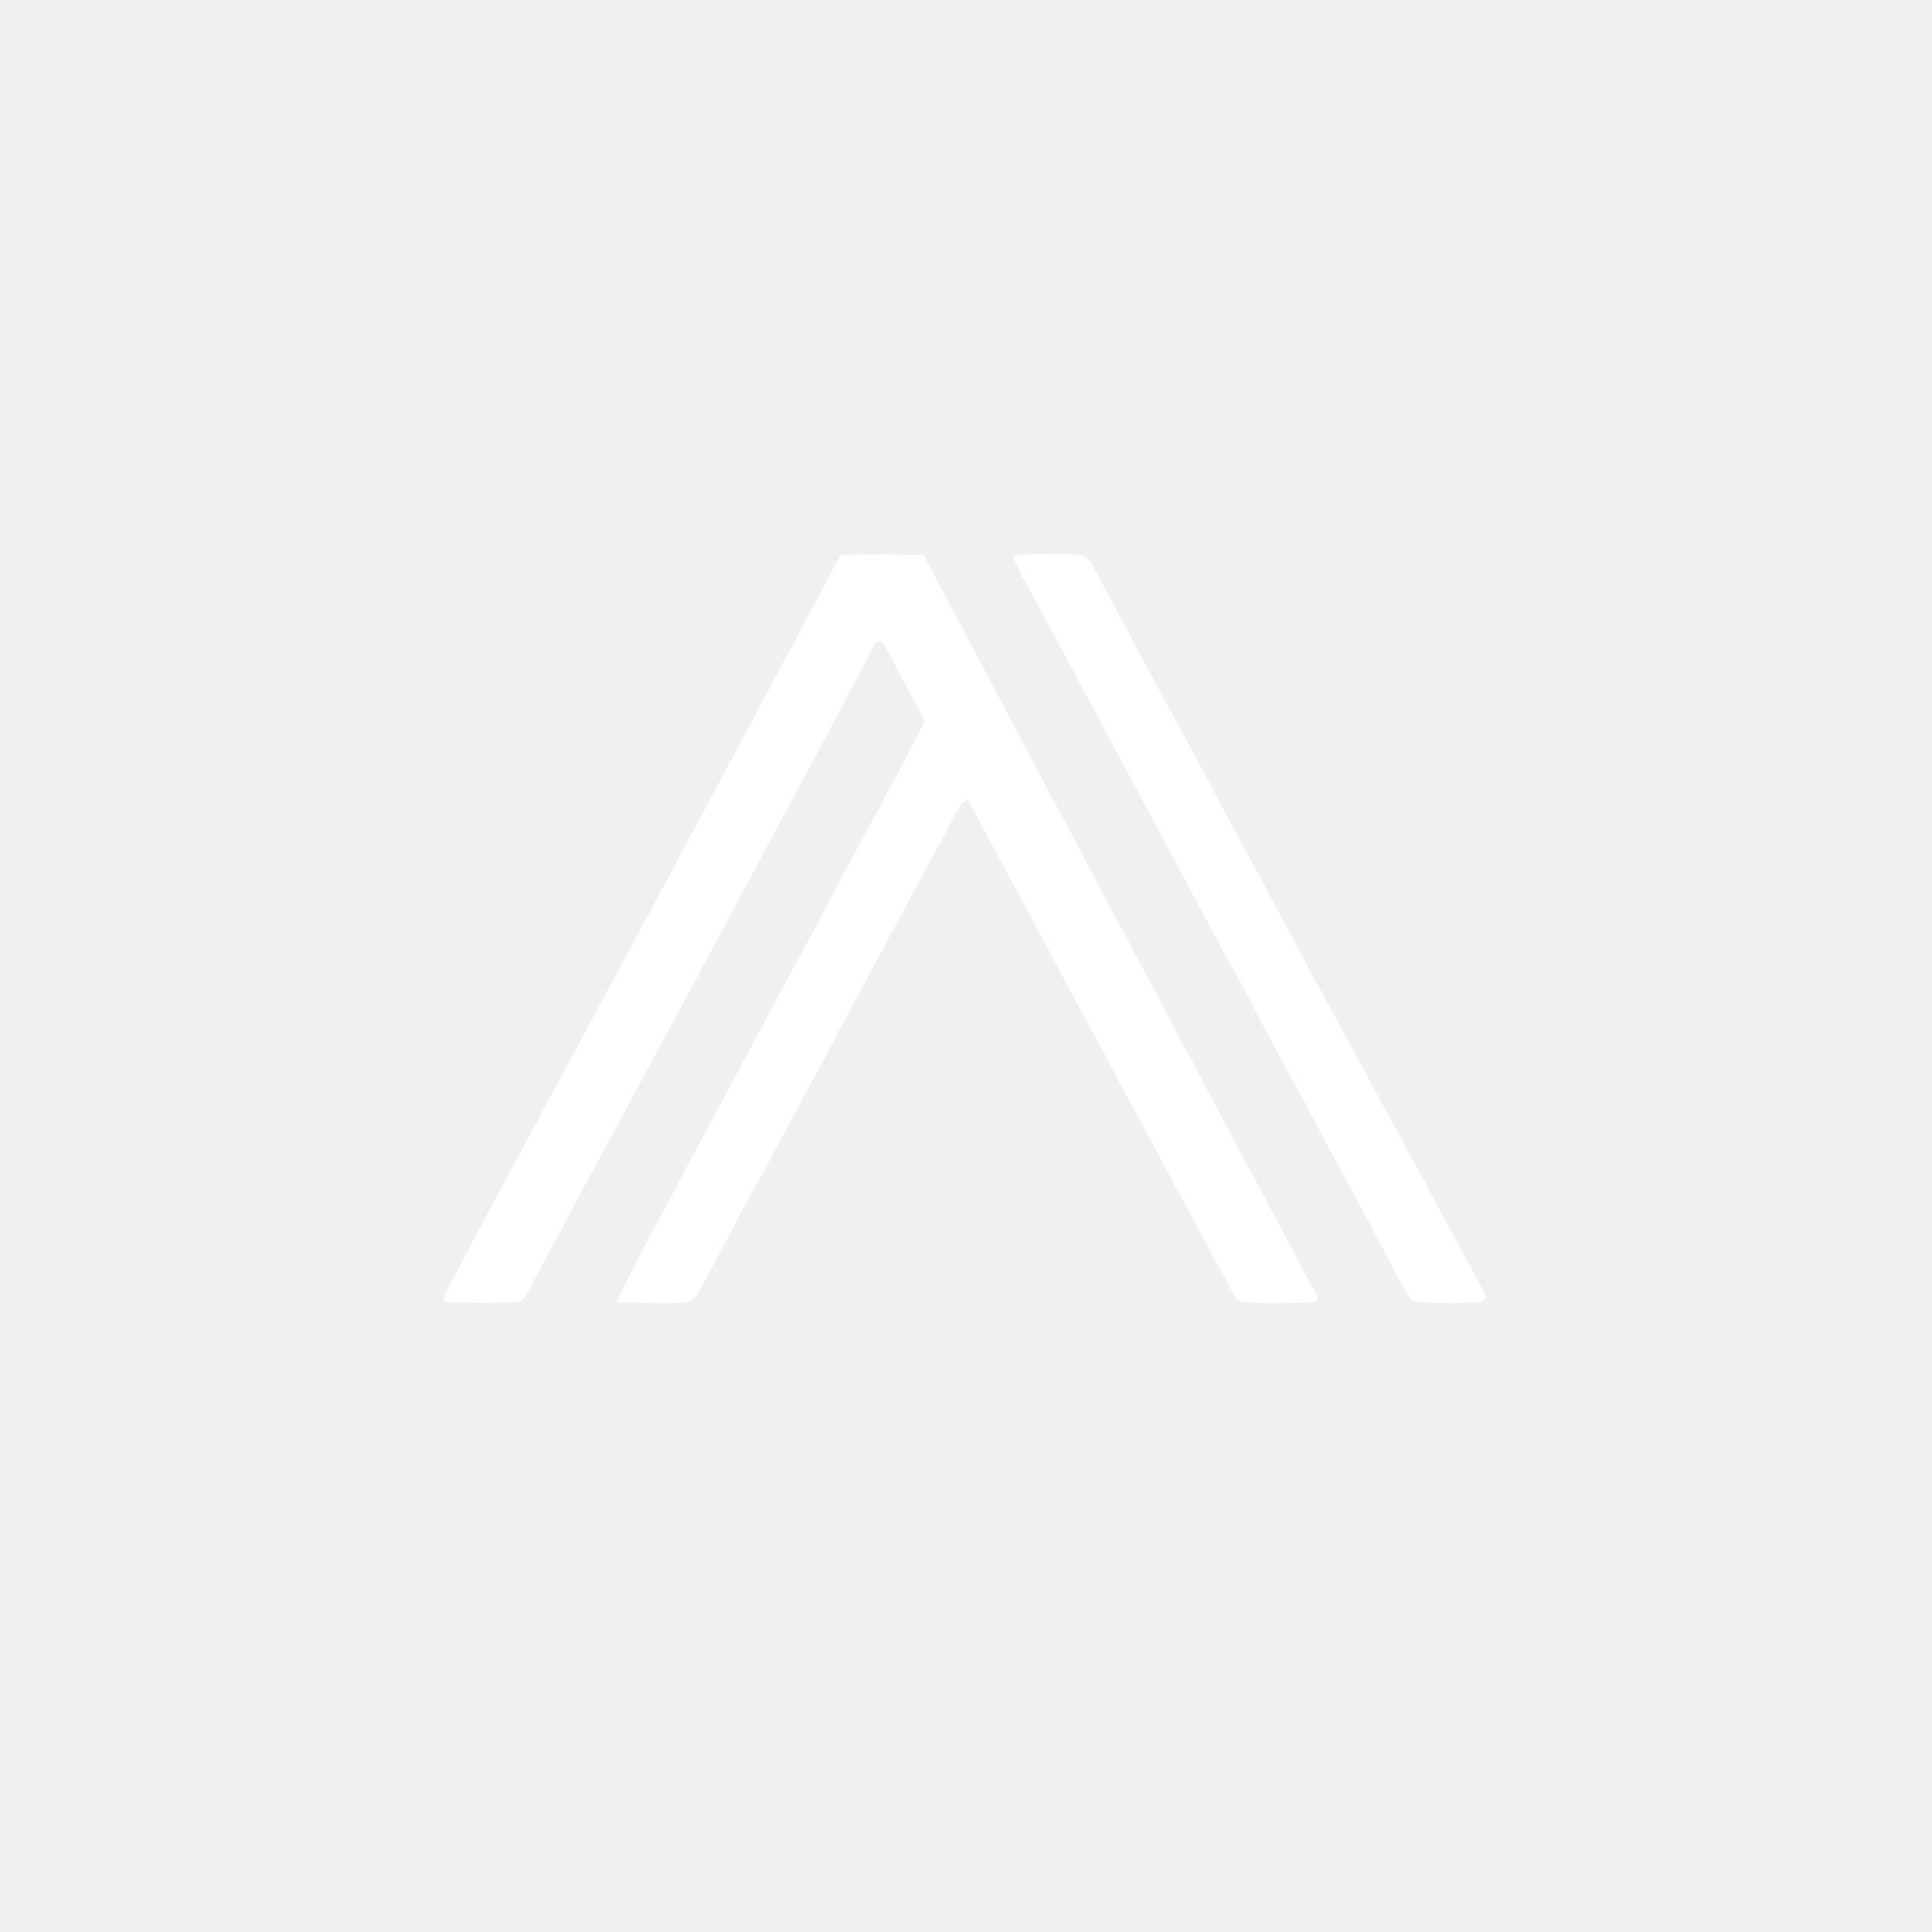
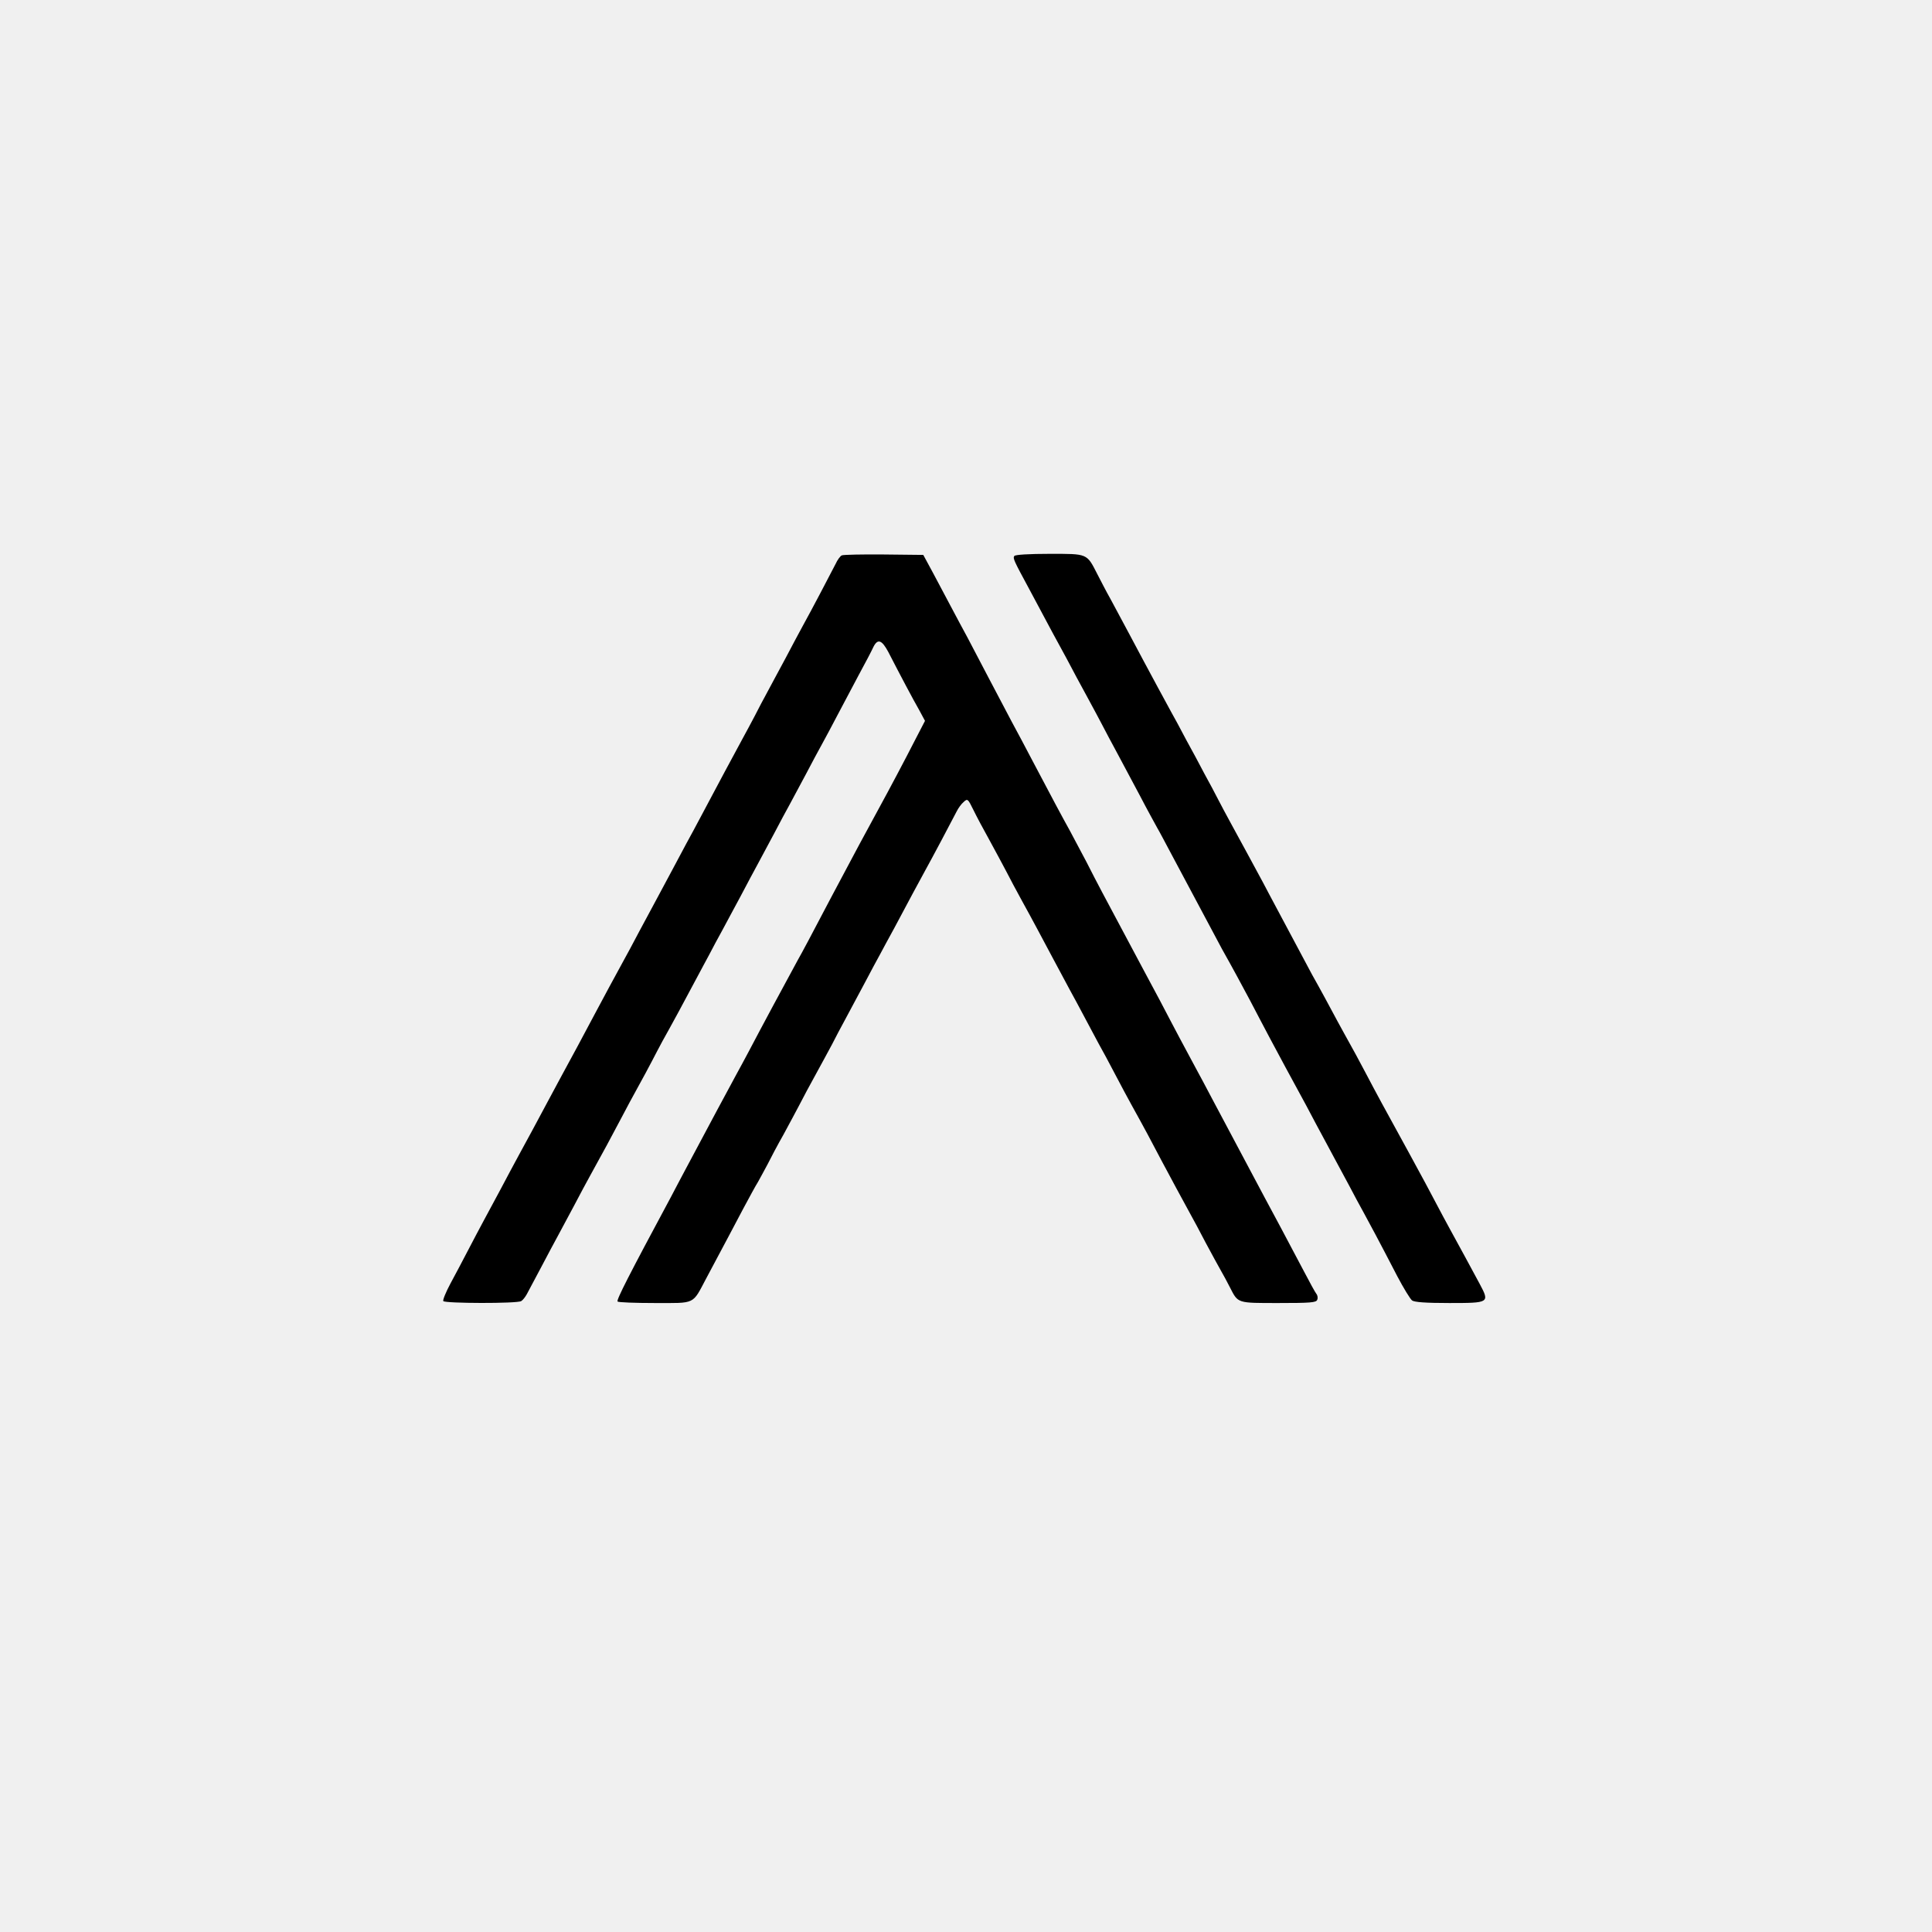
- <svg xmlns="http://www.w3.org/2000/svg" version="1.0" width="900pt" height="900pt" viewBox="0 0 900 900" preserveAspectRatio="xMidYMid meet">
-   <g transform="translate(0,900) scale(0.1,-0.1)" fill="#ffffff" stroke="none">
-     <path d="M3922 6413 c-7 -2 -21 -21 -30 -41 -22 -43 -112 -215 -152 -287 -15 -27 -51 -95 -80 -150 -30 -55 -68 -127 -86 -160 -18 -33 -44 -82 -58 -110 -14 -27 -41 -77 -59 -110 -34 -62 -120 -223 -190 -355 -22 -41 -53 -100 -70 -130 -16 -30 -45 -84 -64 -120 -19 -36 -49 -92 -67 -125 -18 -33 -56 -105 -86 -160 -29 -55 -62 -117 -74 -138 -48 -87 -85 -157 -136 -252 -29 -55 -65 -122 -80 -150 -51 -94 -103 -190 -143 -265 -22 -41 -52 -97 -67 -125 -33 -61 -88 -161 -148 -275 -25 -47 -60 -112 -78 -145 -18 -33 -51 -96 -74 -140 -23 -44 -59 -113 -81 -153 -22 -41 -37 -78 -34 -83 8 -11 345 -12 363 0 7 4 19 19 26 32 7 13 37 69 66 124 29 55 65 123 80 150 15 28 49 91 75 140 26 50 60 113 75 140 69 125 91 166 138 255 27 52 66 124 86 160 20 36 48 88 62 115 14 28 37 70 50 95 14 25 49 88 77 140 28 52 65 122 83 155 18 33 44 83 59 110 14 28 41 77 59 110 18 33 56 105 86 160 29 55 65 123 80 150 15 28 49 91 75 140 26 50 60 113 75 140 15 28 49 91 75 140 26 50 60 113 75 140 15 28 48 88 72 135 25 47 69 130 98 185 30 55 61 114 69 132 20 39 39 32 69 -24 55 -107 117 -224 143 -269 l28 -52 -43 -83 c-50 -98 -127 -243 -166 -314 -43 -78 -142 -262 -228 -425 -96 -183 -136 -258 -156 -293 -62 -114 -164 -303 -229 -427 -16 -30 -40 -75 -54 -100 -30 -55 -138 -256 -241 -450 -19 -36 -49 -92 -66 -125 -195 -363 -256 -482 -249 -488 3 -4 81 -7 173 -7 193 0 174 -9 240 115 94 177 125 234 172 324 28 52 58 108 69 125 10 17 29 54 44 81 14 28 47 91 75 140 27 50 61 113 75 140 14 28 48 91 75 140 28 50 61 113 76 140 14 28 40 77 58 110 18 33 59 110 91 170 32 61 66 124 75 140 9 17 38 71 65 120 71 133 114 214 145 270 29 52 124 231 147 276 7 14 21 34 32 43 18 17 20 15 45 -36 14 -29 48 -93 76 -143 27 -49 62 -115 78 -145 15 -30 48 -91 72 -135 52 -94 93 -172 148 -275 22 -41 56 -104 75 -140 20 -36 51 -94 70 -130 19 -36 48 -90 64 -120 17 -30 52 -95 78 -145 26 -49 60 -114 76 -142 66 -119 89 -163 139 -258 51 -95 88 -165 136 -252 12 -21 44 -81 71 -133 28 -52 60 -111 71 -130 11 -19 30 -54 42 -78 38 -74 32 -72 226 -72 147 0 176 2 180 15 4 8 2 21 -4 28 -5 6 -32 55 -59 107 -84 159 -144 272 -181 340 -51 96 -154 289 -242 455 -29 55 -65 123 -80 150 -15 28 -48 89 -74 138 -25 48 -67 126 -92 175 -26 48 -64 119 -84 157 -46 86 -142 267 -186 349 -18 34 -51 97 -73 141 -23 44 -58 109 -77 145 -35 63 -78 143 -179 335 -26 50 -67 127 -92 173 -24 46 -73 138 -108 205 -35 67 -79 151 -98 187 -20 36 -53 99 -75 140 -22 41 -60 113 -85 160 l-46 85 -183 2 c-101 1 -189 -1 -196 -4z" />
-     <path d="M4725 6410 c-7 -11 -3 -20 70 -155 114 -213 129 -242 145 -270 9 -16 43 -79 75 -140 33 -60 74 -137 92 -170 17 -33 44 -82 58 -110 15 -27 41 -77 59 -110 18 -33 57 -107 88 -165 30 -58 66 -123 78 -145 13 -22 40 -74 62 -115 22 -41 54 -102 72 -135 18 -33 57 -107 88 -165 31 -58 67 -125 80 -150 59 -105 88 -160 132 -242 25 -49 67 -127 92 -175 26 -49 59 -110 74 -138 15 -27 41 -75 57 -105 17 -30 54 -100 83 -155 30 -55 68 -127 86 -160 18 -33 49 -91 70 -130 20 -38 49 -93 65 -121 29 -53 71 -131 158 -299 29 -55 60 -106 69 -113 11 -8 63 -12 174 -12 186 0 188 1 141 89 -37 69 -95 176 -139 256 -18 33 -45 83 -59 110 -30 57 -73 138 -129 240 -130 237 -146 266 -206 380 -29 55 -62 116 -73 135 -11 19 -35 64 -55 100 -38 71 -81 151 -120 220 -13 25 -49 92 -80 150 -31 58 -70 132 -88 165 -18 33 -45 85 -61 115 -16 30 -49 91 -73 135 -57 105 -103 188 -135 250 -14 28 -43 82 -64 120 -20 39 -59 111 -86 160 -26 50 -57 107 -69 128 -42 76 -83 154 -128 237 -46 86 -87 164 -154 288 -21 37 -48 90 -62 117 -50 98 -44 95 -223 95 -96 0 -160 -4 -164 -10z" />
+ <svg xmlns="http://www.w3.org/2000/svg" version="1.2" viewBox="0 0 900 900" width="900" height="900">
+   <style>
+ 		.s0 { fill: #000000 } 
+ 	</style>
+   <g>
+     <path class="s0" d="m392.2 258.7c-0.7 0.2-2.1 2.1-3 4.1-2.2 4.3-11.2 21.5-15.2 28.7-1.5 2.7-5.1 9.5-8 15-3 5.5-6.8 12.7-8.6 16-1.8 3.3-4.4 8.2-5.8 11-1.4 2.7-4.1 7.7-5.9 11-3.4 6.2-12 22.3-19 35.5-2.2 4.1-5.3 10-7 13-1.6 3-4.5 8.4-6.4 12-1.9 3.6-4.9 9.2-6.7 12.5-1.8 3.3-5.6 10.5-8.6 16-2.9 5.5-6.2 11.7-7.4 13.8-4.8 8.7-8.5 15.7-13.6 25.2-2.9 5.5-6.5 12.2-8 15-5.1 9.4-10.3 19-14.3 26.5-2.2 4.1-5.2 9.7-6.7 12.5-3.3 6.1-8.8 16.1-14.8 27.5-2.5 4.7-6 11.2-7.8 14.5-1.8 3.3-5.1 9.6-7.4 14-2.3 4.4-5.9 11.3-8.1 15.3-2.2 4.1-3.7 7.8-3.4 8.3 0.8 1.1 34.5 1.2 36.3 0 0.7-0.4 1.9-1.9 2.6-3.2 0.7-1.3 3.7-6.9 6.6-12.4 2.9-5.5 6.5-12.3 8-15 1.5-2.8 4.9-9.1 7.5-14 2.6-5 6-11.3 7.5-14 6.9-12.5 9.1-16.6 13.8-25.5 2.7-5.2 6.6-12.4 8.6-16 2-3.6 4.8-8.8 6.2-11.5 1.4-2.8 3.7-7 5-9.5 1.4-2.5 4.9-8.8 7.7-14 2.8-5.2 6.5-12.2 8.3-15.5 1.8-3.3 4.4-8.3 5.9-11 1.4-2.8 4.1-7.7 5.9-11 1.8-3.3 5.6-10.5 8.6-16 2.9-5.5 6.5-12.3 8-15 1.5-2.8 4.9-9.1 7.5-14 2.6-5 6-11.3 7.5-14 1.5-2.8 4.9-9.1 7.5-14 2.6-5 6-11.3 7.5-14 1.5-2.8 4.8-8.8 7.2-13.5 2.5-4.7 6.9-13 9.8-18.5 3-5.5 6.1-11.4 6.9-13.2 2-3.9 3.9-3.2 6.9 2.4 5.5 10.7 11.7 22.4 14.3 26.9l2.8 5.2-4.3 8.3c-5 9.8-12.7 24.3-16.6 31.4-4.3 7.8-14.2 26.2-22.8 42.5-9.6 18.3-13.6 25.8-15.6 29.3-6.2 11.4-16.4 30.3-22.9 42.7-1.6 3-4 7.5-5.4 10-3 5.5-13.8 25.6-24.1 45-1.9 3.6-4.9 9.2-6.6 12.5-19.5 36.3-25.6 48.2-24.9 48.8 0.3 0.4 8.1 0.7 17.3 0.7 19.3 0 17.4 0.9 24-11.5 9.4-17.7 12.5-23.4 17.2-32.4 2.8-5.2 5.8-10.8 6.9-12.5 1-1.7 2.9-5.4 4.4-8.1 1.4-2.8 4.7-9.1 7.5-14 2.7-5 6.1-11.3 7.5-14 1.4-2.8 4.8-9.1 7.5-14 2.8-5 6.1-11.3 7.6-14 1.4-2.8 4-7.7 5.8-11 1.8-3.3 5.9-11 9.1-17 3.2-6.1 6.6-12.4 7.5-14 0.9-1.7 3.8-7.1 6.5-12 7.1-13.3 11.4-21.4 14.5-27 2.9-5.2 12.4-23.1 14.7-27.6 0.7-1.4 2.1-3.4 3.2-4.3 1.8-1.7 2-1.5 4.5 3.6 1.4 2.9 4.8 9.3 7.6 14.3 2.7 4.9 6.2 11.5 7.8 14.5 1.5 3 4.8 9.1 7.2 13.5 5.2 9.4 9.3 17.2 14.8 27.5 2.2 4.1 5.6 10.4 7.5 14 2 3.6 5.1 9.4 7 13 1.9 3.6 4.8 9 6.4 12 1.7 3 5.2 9.5 7.8 14.5 2.6 4.9 6 11.4 7.6 14.2 6.6 11.9 8.9 16.3 13.9 25.8 5.1 9.5 8.8 16.5 13.6 25.2 1.2 2.1 4.4 8.1 7.1 13.3 2.8 5.2 6 11.1 7.1 13 1.1 1.9 3 5.4 4.2 7.8 3.8 7.4 3.2 7.2 22.6 7.2 14.7 0 17.6-0.2 18-1.5 0.4-0.8 0.2-2.1-0.4-2.8-0.5-0.6-3.2-5.5-5.9-10.7-8.4-15.9-14.4-27.2-18.1-34-5.1-9.6-15.4-28.9-24.2-45.5-2.9-5.5-6.5-12.3-8-15-1.5-2.8-4.8-8.9-7.4-13.8-2.5-4.8-6.7-12.6-9.2-17.5-2.6-4.8-6.4-11.9-8.4-15.7-4.6-8.6-14.2-26.7-18.6-34.9-1.8-3.4-5.1-9.7-7.3-14.1-2.3-4.4-5.8-10.9-7.7-14.5-3.5-6.3-7.8-14.3-17.9-33.5-2.6-5-6.7-12.7-9.2-17.3-2.4-4.6-7.3-13.8-10.8-20.5-3.5-6.7-7.9-15.1-9.8-18.7-2-3.6-5.3-9.9-7.5-14-2.2-4.1-6-11.3-8.5-16l-4.6-8.5-18.3-0.2c-10.1-0.1-18.9 0.1-19.6 0.4z" />
+     <path class="s0" d="m472.5 259c-0.7 1.1-0.3 2 7 15.5 11.4 21.3 12.9 24.2 14.5 27 0.9 1.6 4.3 7.9 7.5 14 3.3 6 7.4 13.7 9.2 17 1.7 3.3 4.4 8.2 5.8 11 1.5 2.7 4.1 7.7 5.9 11 1.8 3.3 5.7 10.7 8.8 16.5 3 5.8 6.6 12.3 7.8 14.5 1.3 2.2 4 7.4 6.2 11.5 2.2 4.1 5.4 10.2 7.2 13.5 1.8 3.3 5.7 10.7 8.8 16.5 3.1 5.8 6.7 12.5 8 15 5.9 10.5 8.8 16 13.2 24.2 2.5 4.9 6.7 12.7 9.2 17.5 2.6 4.9 5.9 11 7.4 13.8 1.5 2.7 4.1 7.5 5.7 10.5 1.7 3 5.4 10 8.3 15.5 3 5.5 6.8 12.7 8.6 16 1.8 3.3 4.9 9.1 7 13 2 3.8 4.9 9.3 6.5 12.1 2.9 5.3 7.1 13.1 15.8 29.9 2.9 5.5 6 10.6 6.9 11.3 1.1 0.8 6.3 1.2 17.4 1.2 18.6 0 18.8-0.1 14.1-8.9-3.7-6.9-9.5-17.6-13.9-25.6-1.8-3.3-4.5-8.3-5.9-11-3-5.7-7.3-13.8-12.9-24-13-23.7-14.6-26.6-20.6-38-2.9-5.5-6.2-11.6-7.3-13.5-1.1-1.9-3.5-6.4-5.5-10-3.8-7.1-8.1-15.1-12-22-1.3-2.5-4.9-9.2-8-15-3.1-5.8-7-13.2-8.8-16.5-1.8-3.3-4.5-8.5-6.1-11.5-1.6-3-4.9-9.1-7.3-13.5-5.7-10.5-10.3-18.8-13.5-25-1.4-2.8-4.3-8.2-6.4-12-2-3.9-5.9-11.1-8.6-16-2.6-5-5.7-10.7-6.9-12.8-4.2-7.6-8.3-15.4-12.8-23.7-4.6-8.6-8.7-16.4-15.4-28.8-2.1-3.7-4.8-9-6.2-11.7-5-9.8-4.4-9.5-22.3-9.5-9.6 0-16 0.4-16.4 1z" />
  </g>
</svg>
